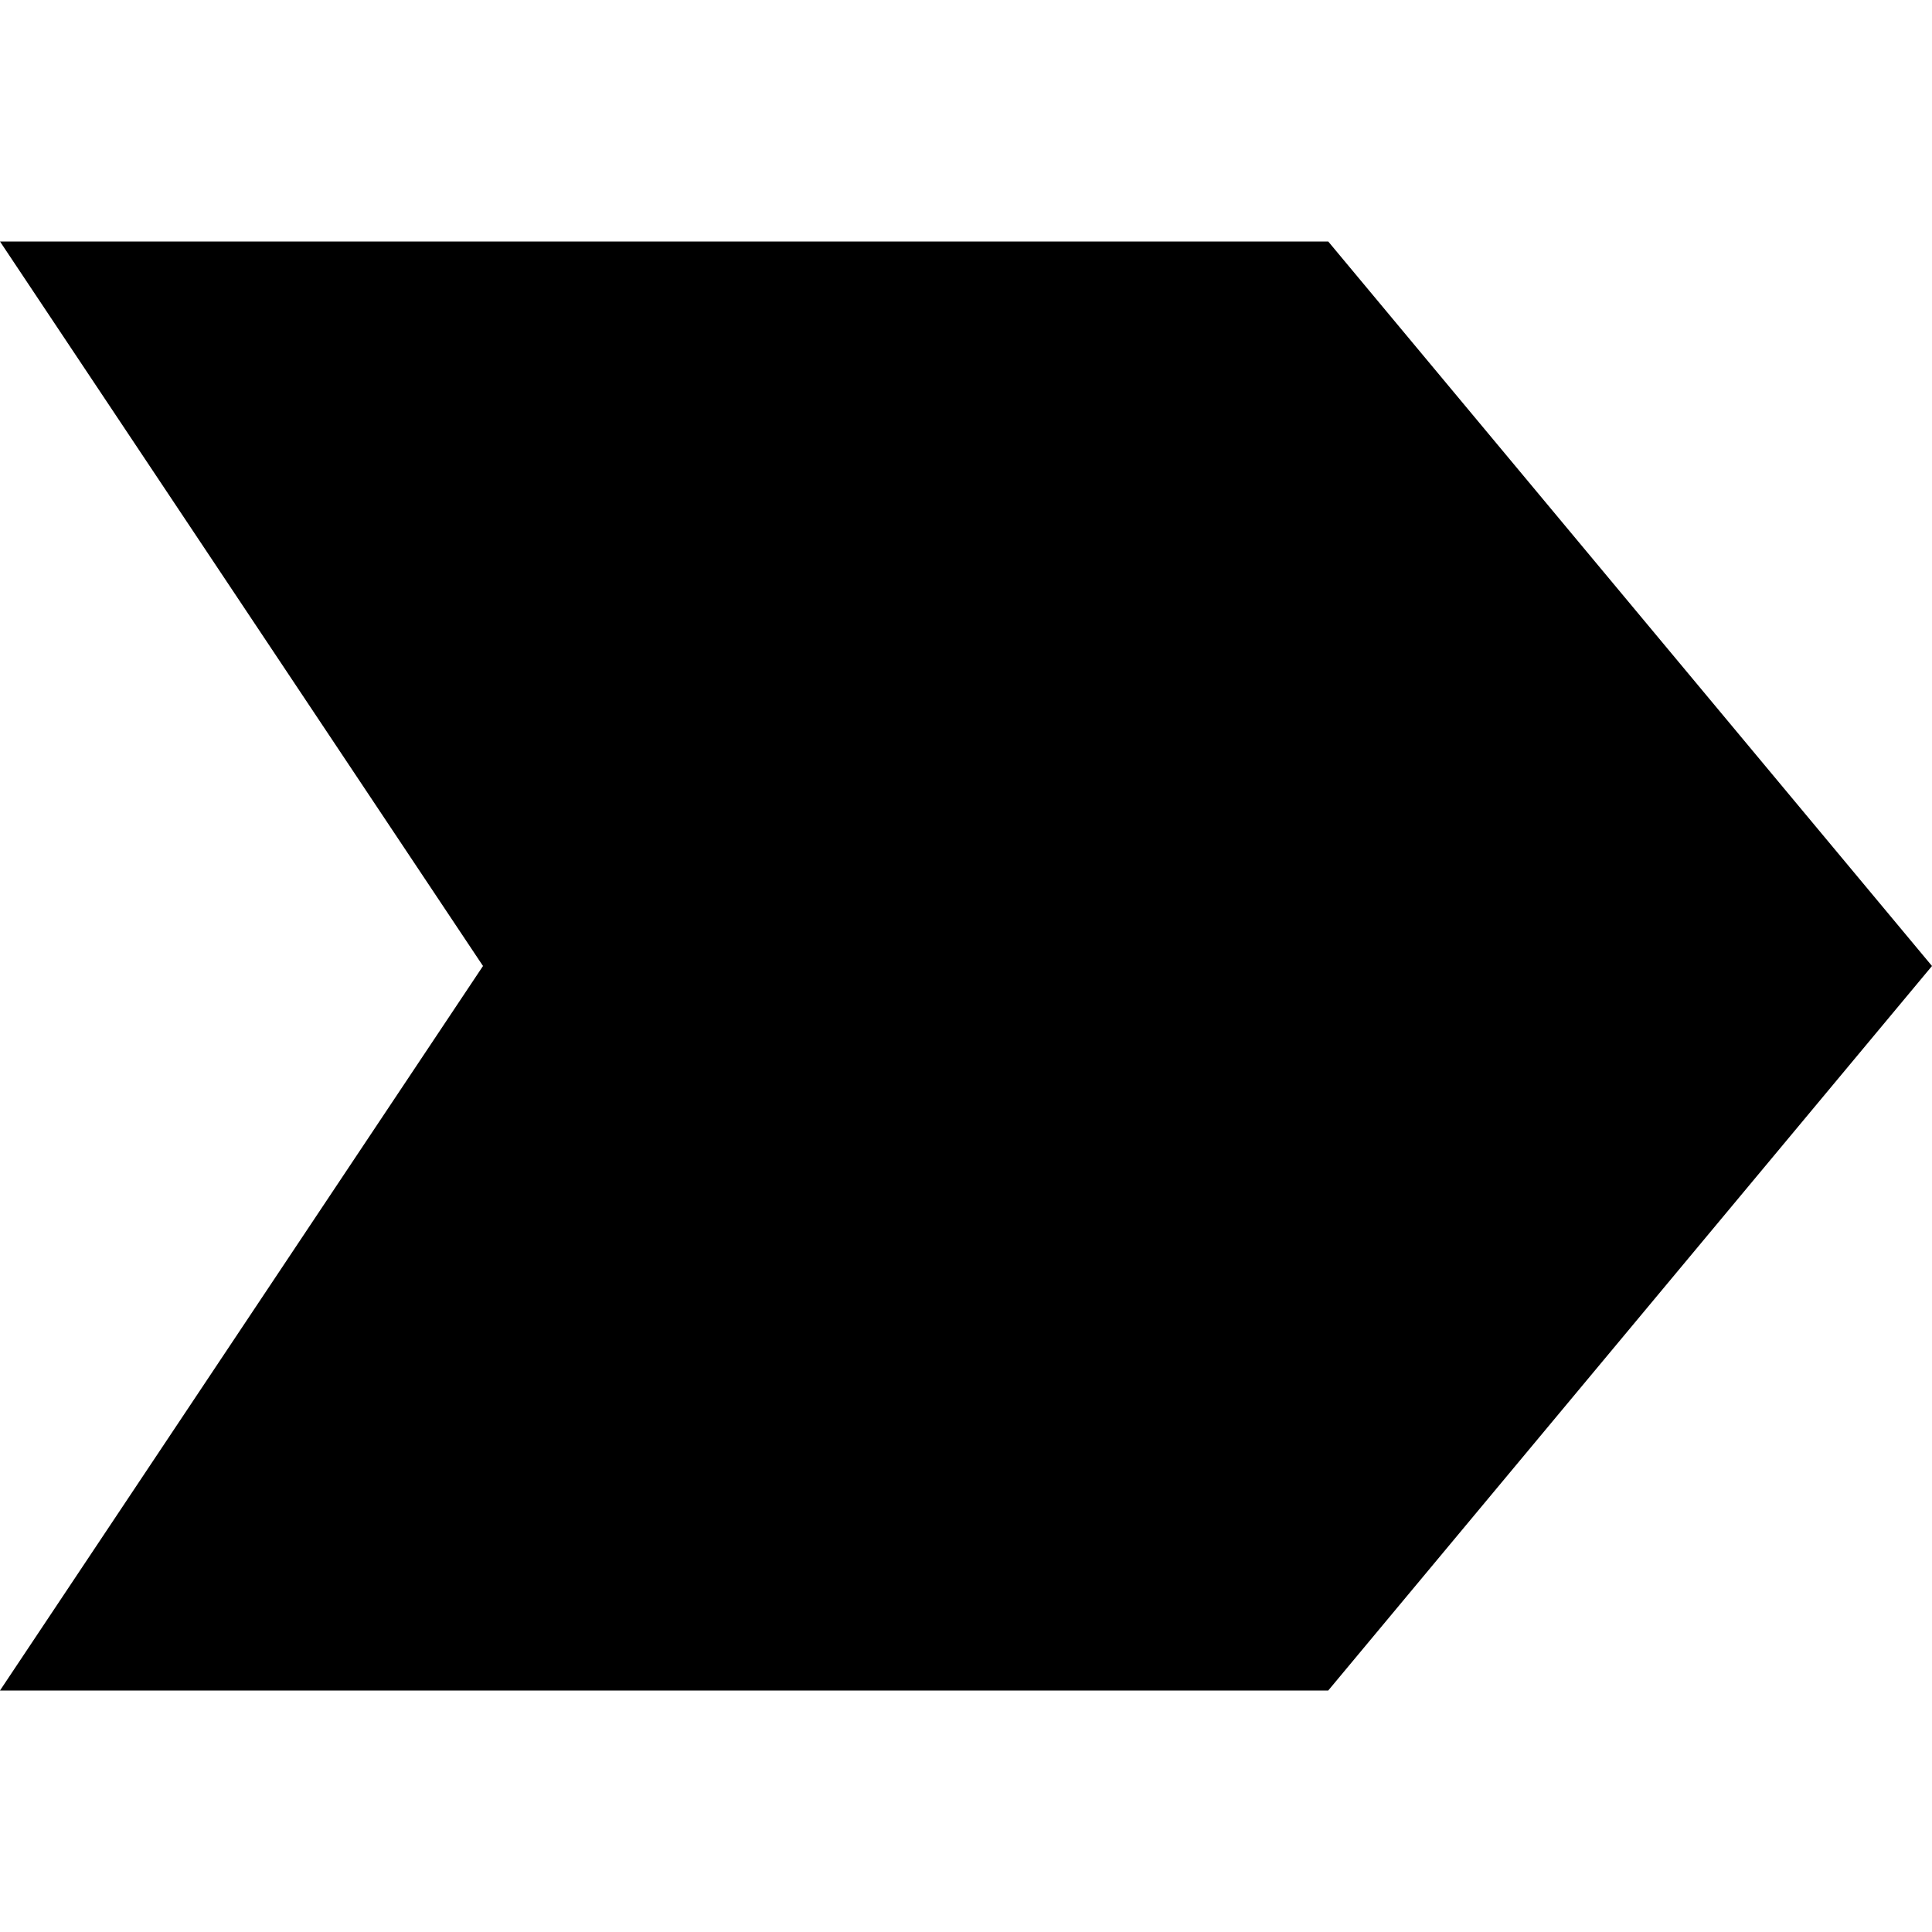
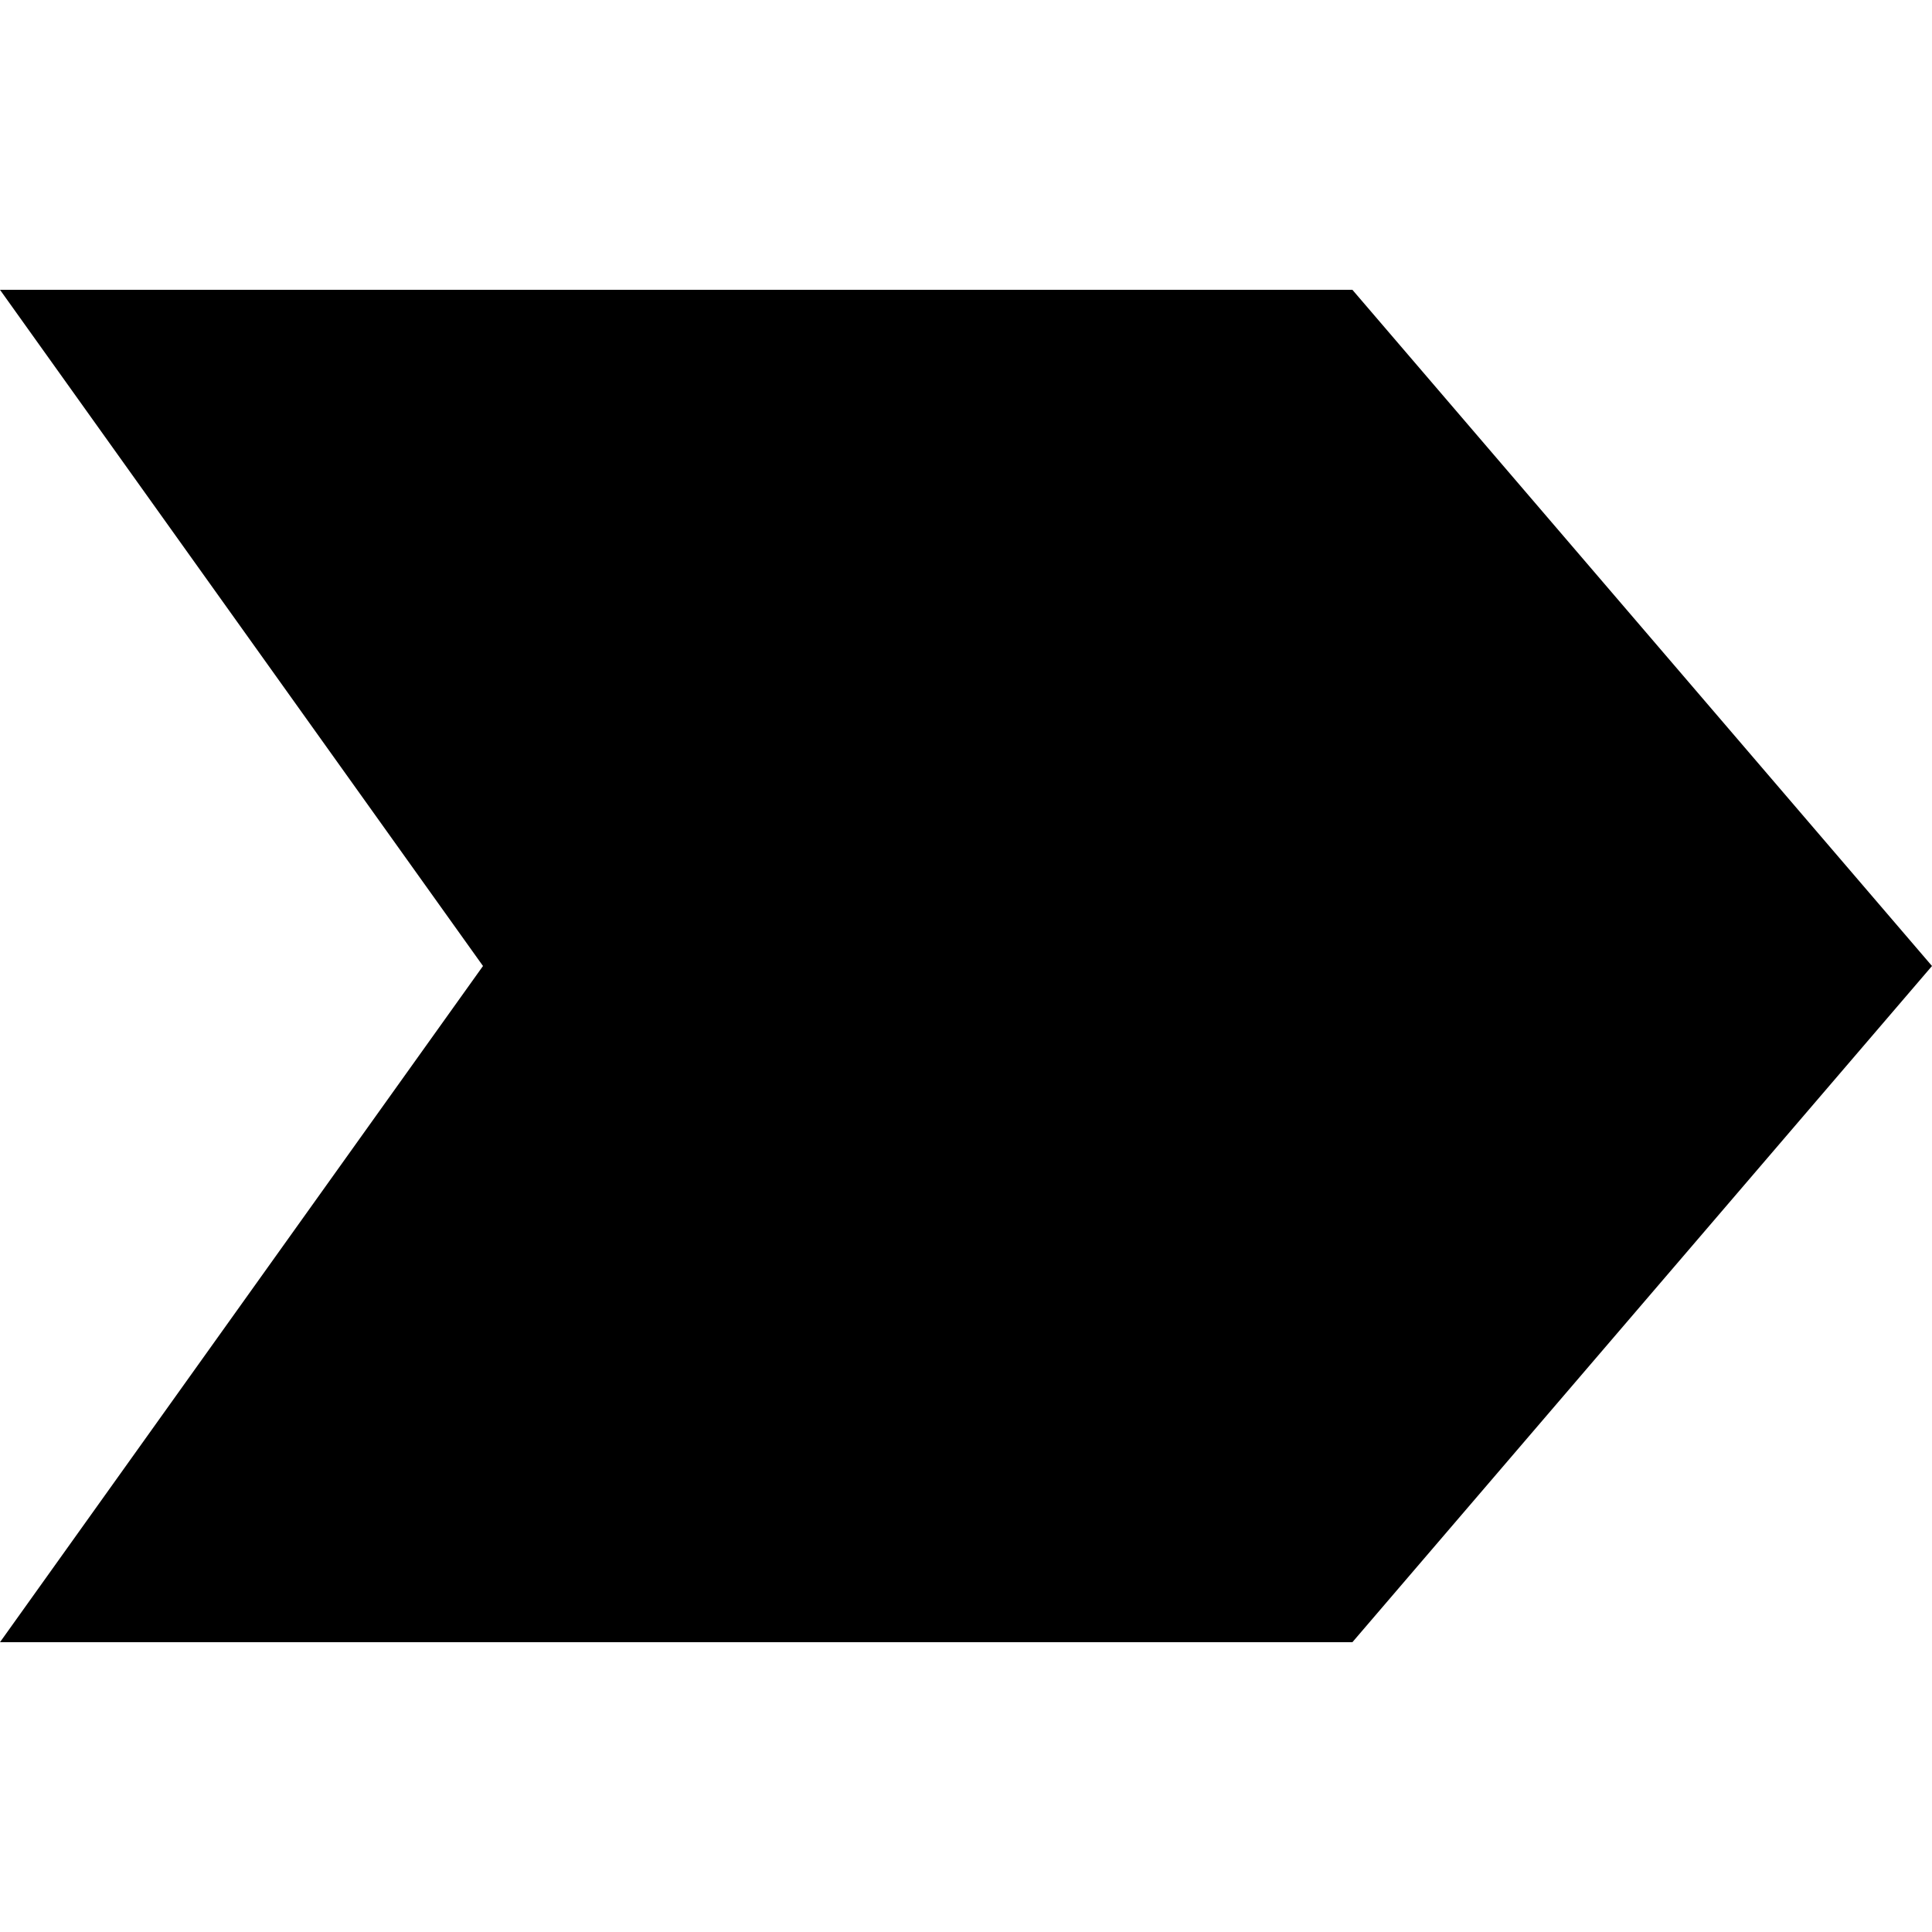
- <svg xmlns="http://www.w3.org/2000/svg" version="1.1" id="Layer_1" x="0px" y="0px" width="16px" height="16px" viewBox="0 0 16 16" style="enable-background:new 0 0 16 16;" xml:space="preserve">
-   <polygon points="11,2 0,2 4,8 0,14 11,14 16,8 11,2 " />
+ <svg xmlns="http://www.w3.org/2000/svg" version="1.1" id="Layer_1" x="0px" y="0px" width="20px" height="20px" viewBox="0 0 20 20" style="enable-background:new 0 0 20 20;" xml:space="preserve">
+   <polygon points="14,3 0,3 5,10 0,17 14,17 20,10 14,3 " />
</svg>
